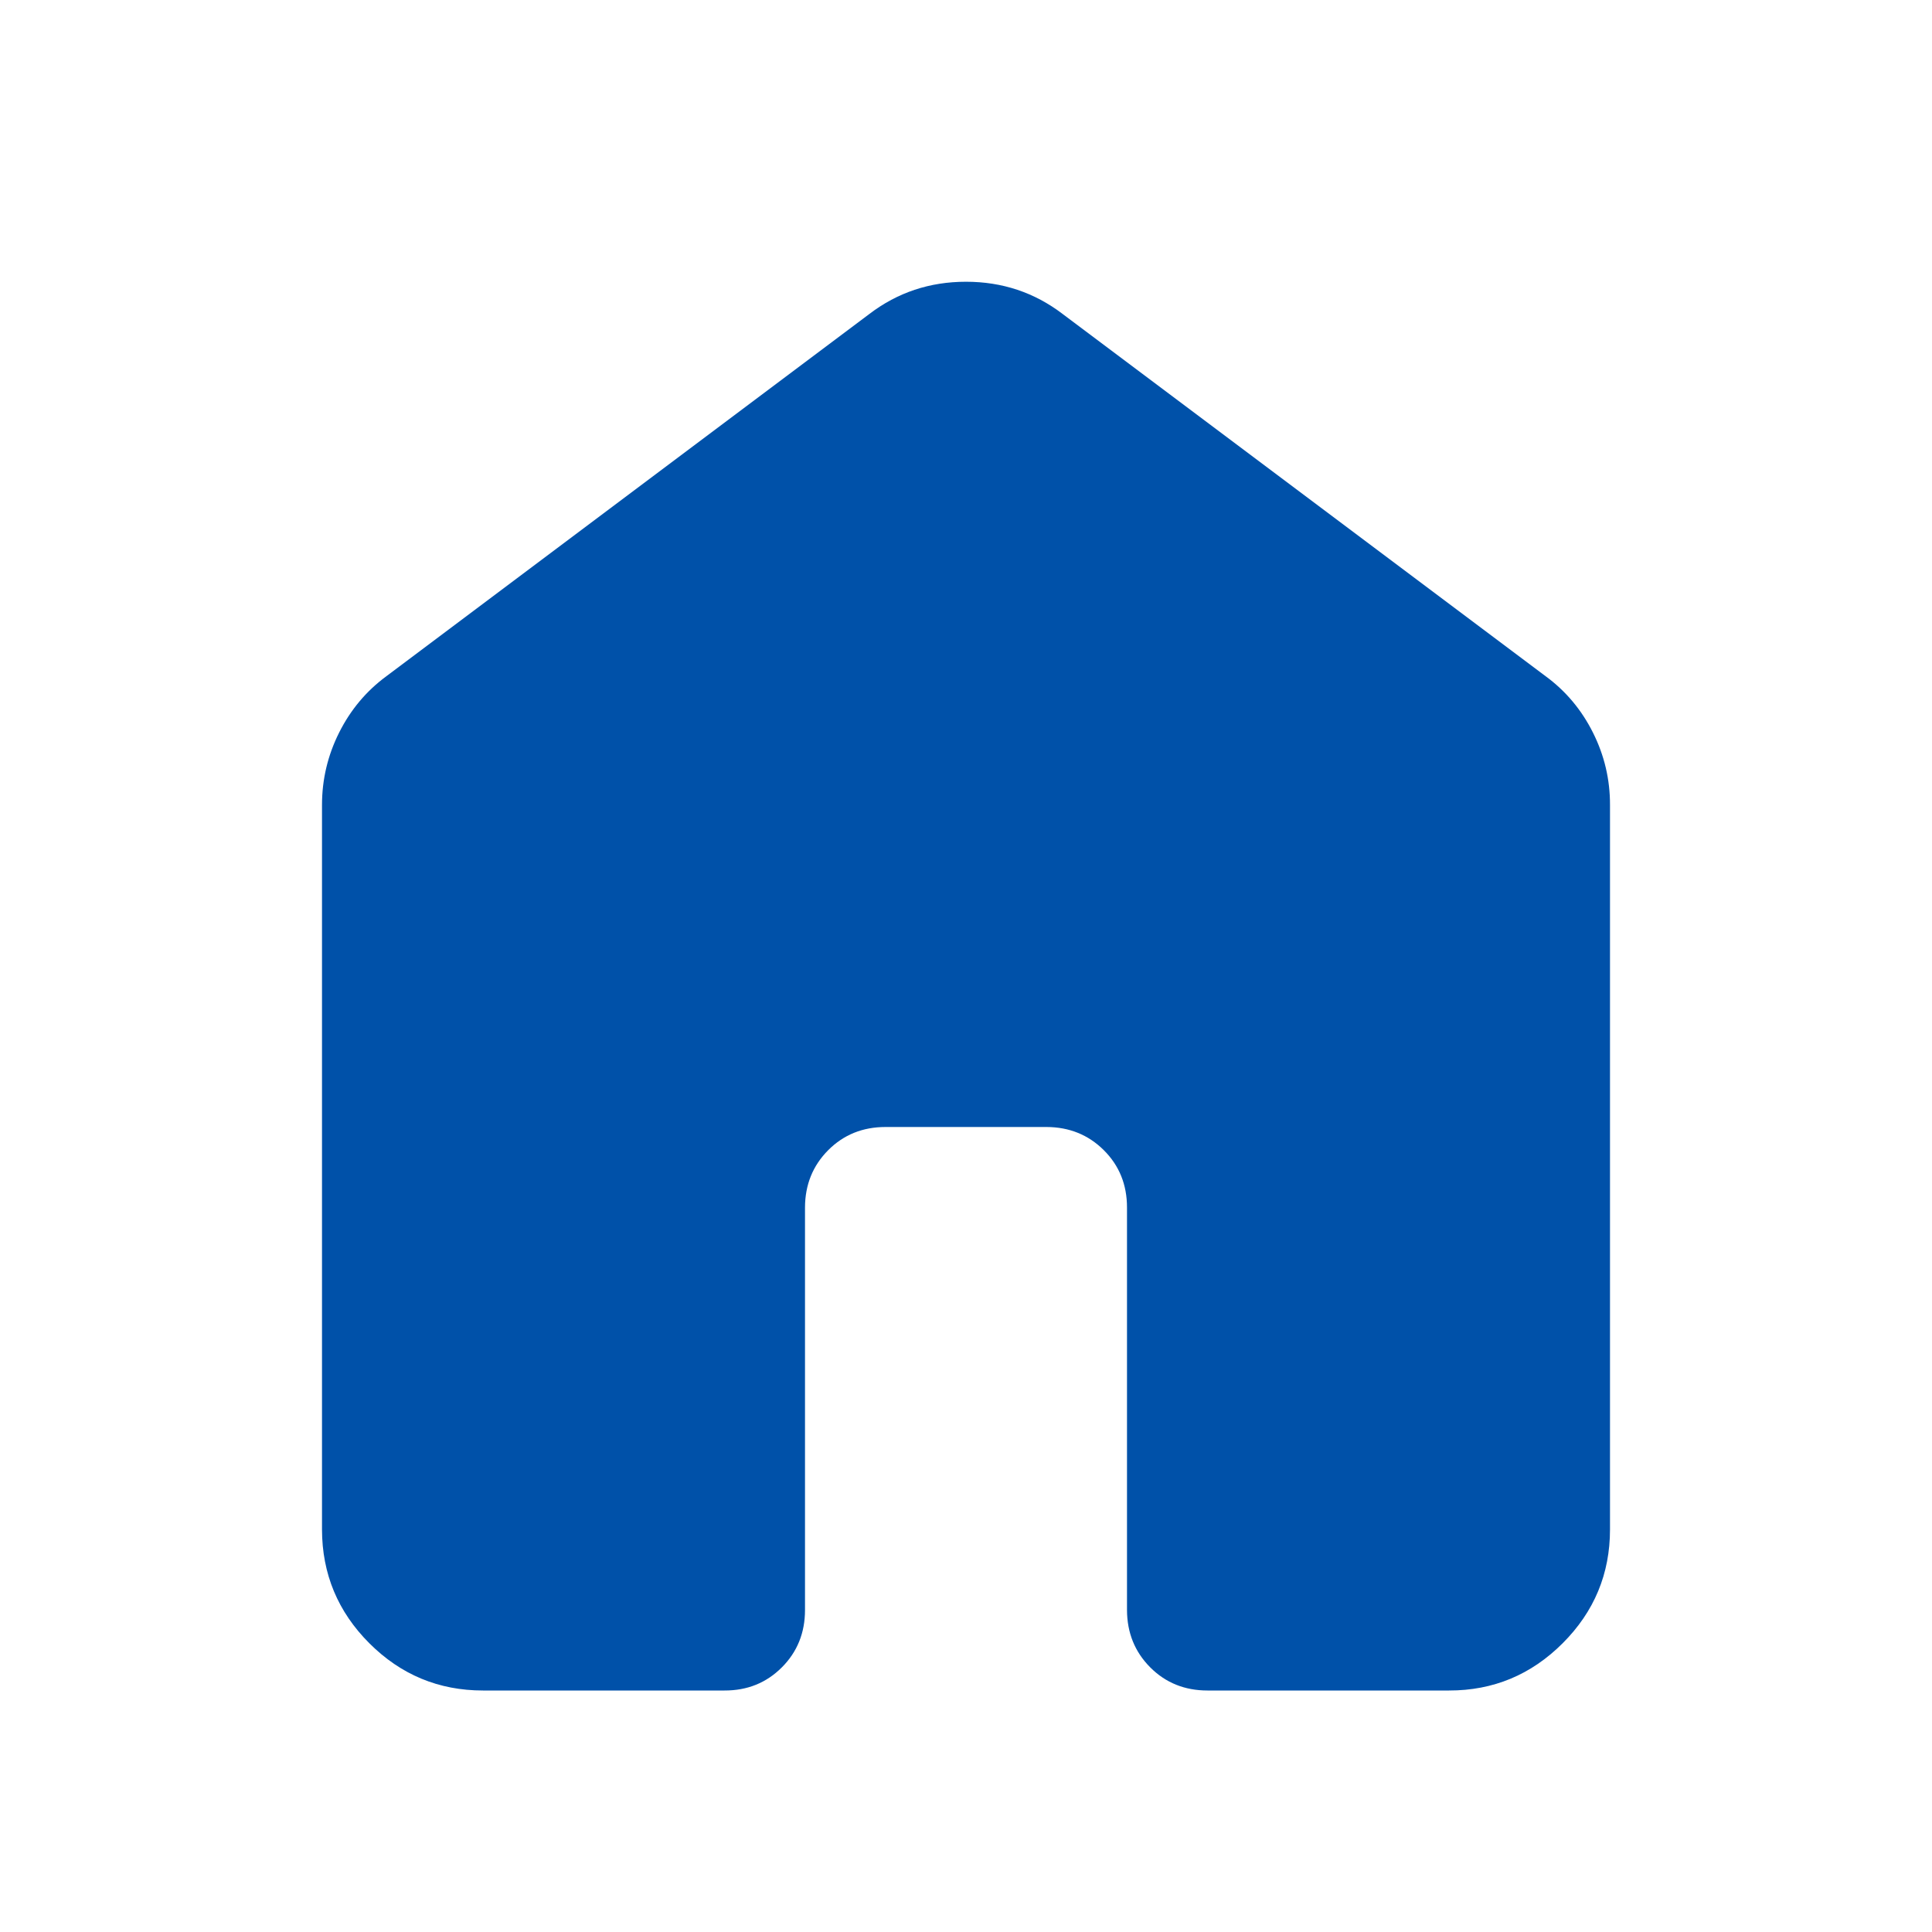
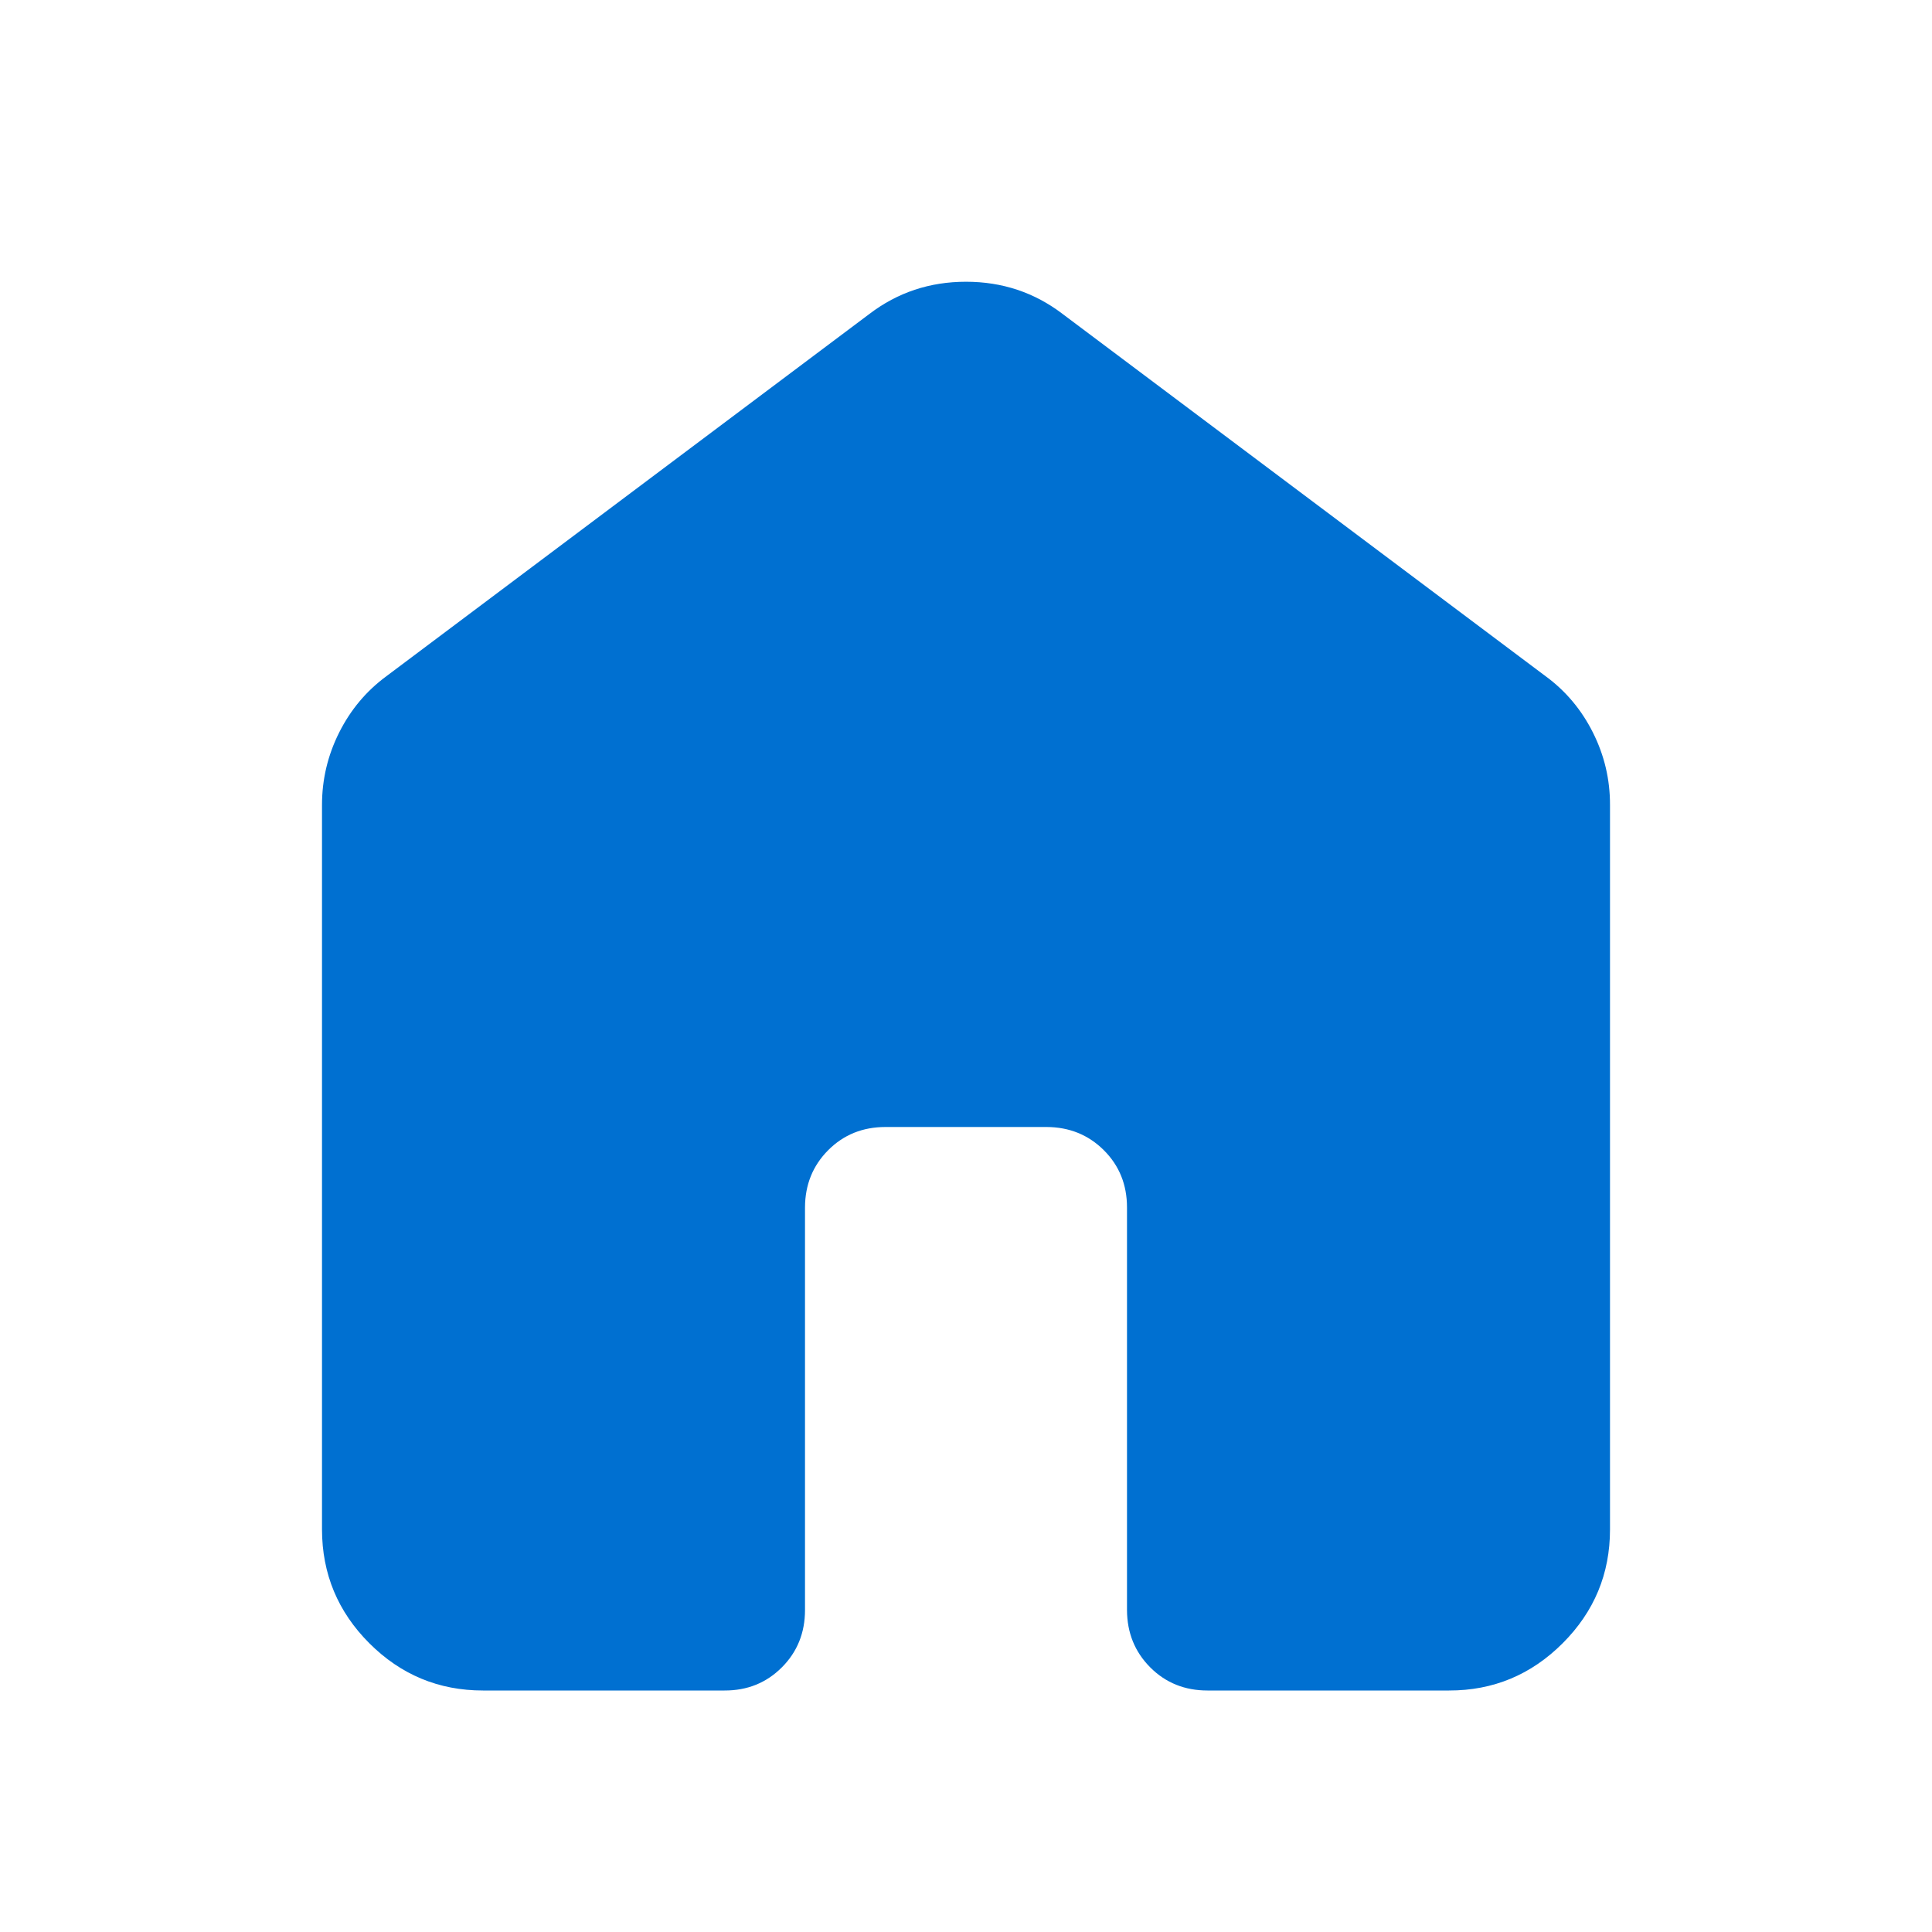
<svg xmlns="http://www.w3.org/2000/svg" width="24" height="24" viewBox="0 0 24 24" fill="none">
-   <path d="M4 19V10C4 9.683 4.071 9.383 4.213 9.1C4.355 8.817 4.551 8.583 4.8 8.4L10.8 3.9C11.15 3.633 11.55 3.5 12 3.5C12.45 3.5 12.85 3.633 13.2 3.9L19.2 8.4C19.45 8.583 19.646 8.817 19.788 9.1C19.93 9.383 20.001 9.683 20 10V19C20 19.55 19.804 20.021 19.412 20.413C19.02 20.805 18.549 21.001 18 21H15C14.717 21 14.479 20.904 14.288 20.712C14.097 20.52 14.001 20.283 14 20V15C14 14.717 13.904 14.479 13.712 14.288C13.52 14.097 13.283 14.001 13 14H11C10.717 14 10.479 14.096 10.288 14.288C10.097 14.48 10.001 14.717 10 15V20C10 20.283 9.904 20.521 9.712 20.713C9.52 20.905 9.283 21.001 9 21H6C5.45 21 4.979 20.804 4.588 20.413C4.197 20.022 4.001 19.551 4 19Z" fill="#0051A9" />
+   <path d="M4 19V10C4 9.683 4.071 9.383 4.213 9.1C4.355 8.817 4.551 8.583 4.8 8.4L10.8 3.9C11.15 3.633 11.55 3.5 12 3.5C12.45 3.5 12.85 3.633 13.2 3.9L19.2 8.4C19.45 8.583 19.646 8.817 19.788 9.1C19.93 9.383 20.001 9.683 20 10V19C20 19.55 19.804 20.021 19.412 20.413C19.02 20.805 18.549 21.001 18 21H15C14.717 21 14.479 20.904 14.288 20.712C14.097 20.52 14.001 20.283 14 20V15C14 14.717 13.904 14.479 13.712 14.288C13.52 14.097 13.283 14.001 13 14H11C10.717 14 10.479 14.096 10.288 14.288C10.097 14.48 10.001 14.717 10 15V20C10 20.283 9.904 20.521 9.712 20.713C9.52 20.905 9.283 21.001 9 21H6C5.45 21 4.979 20.804 4.588 20.413C4.197 20.022 4.001 19.551 4 19Z" fill="#0070D1" />
</svg>
